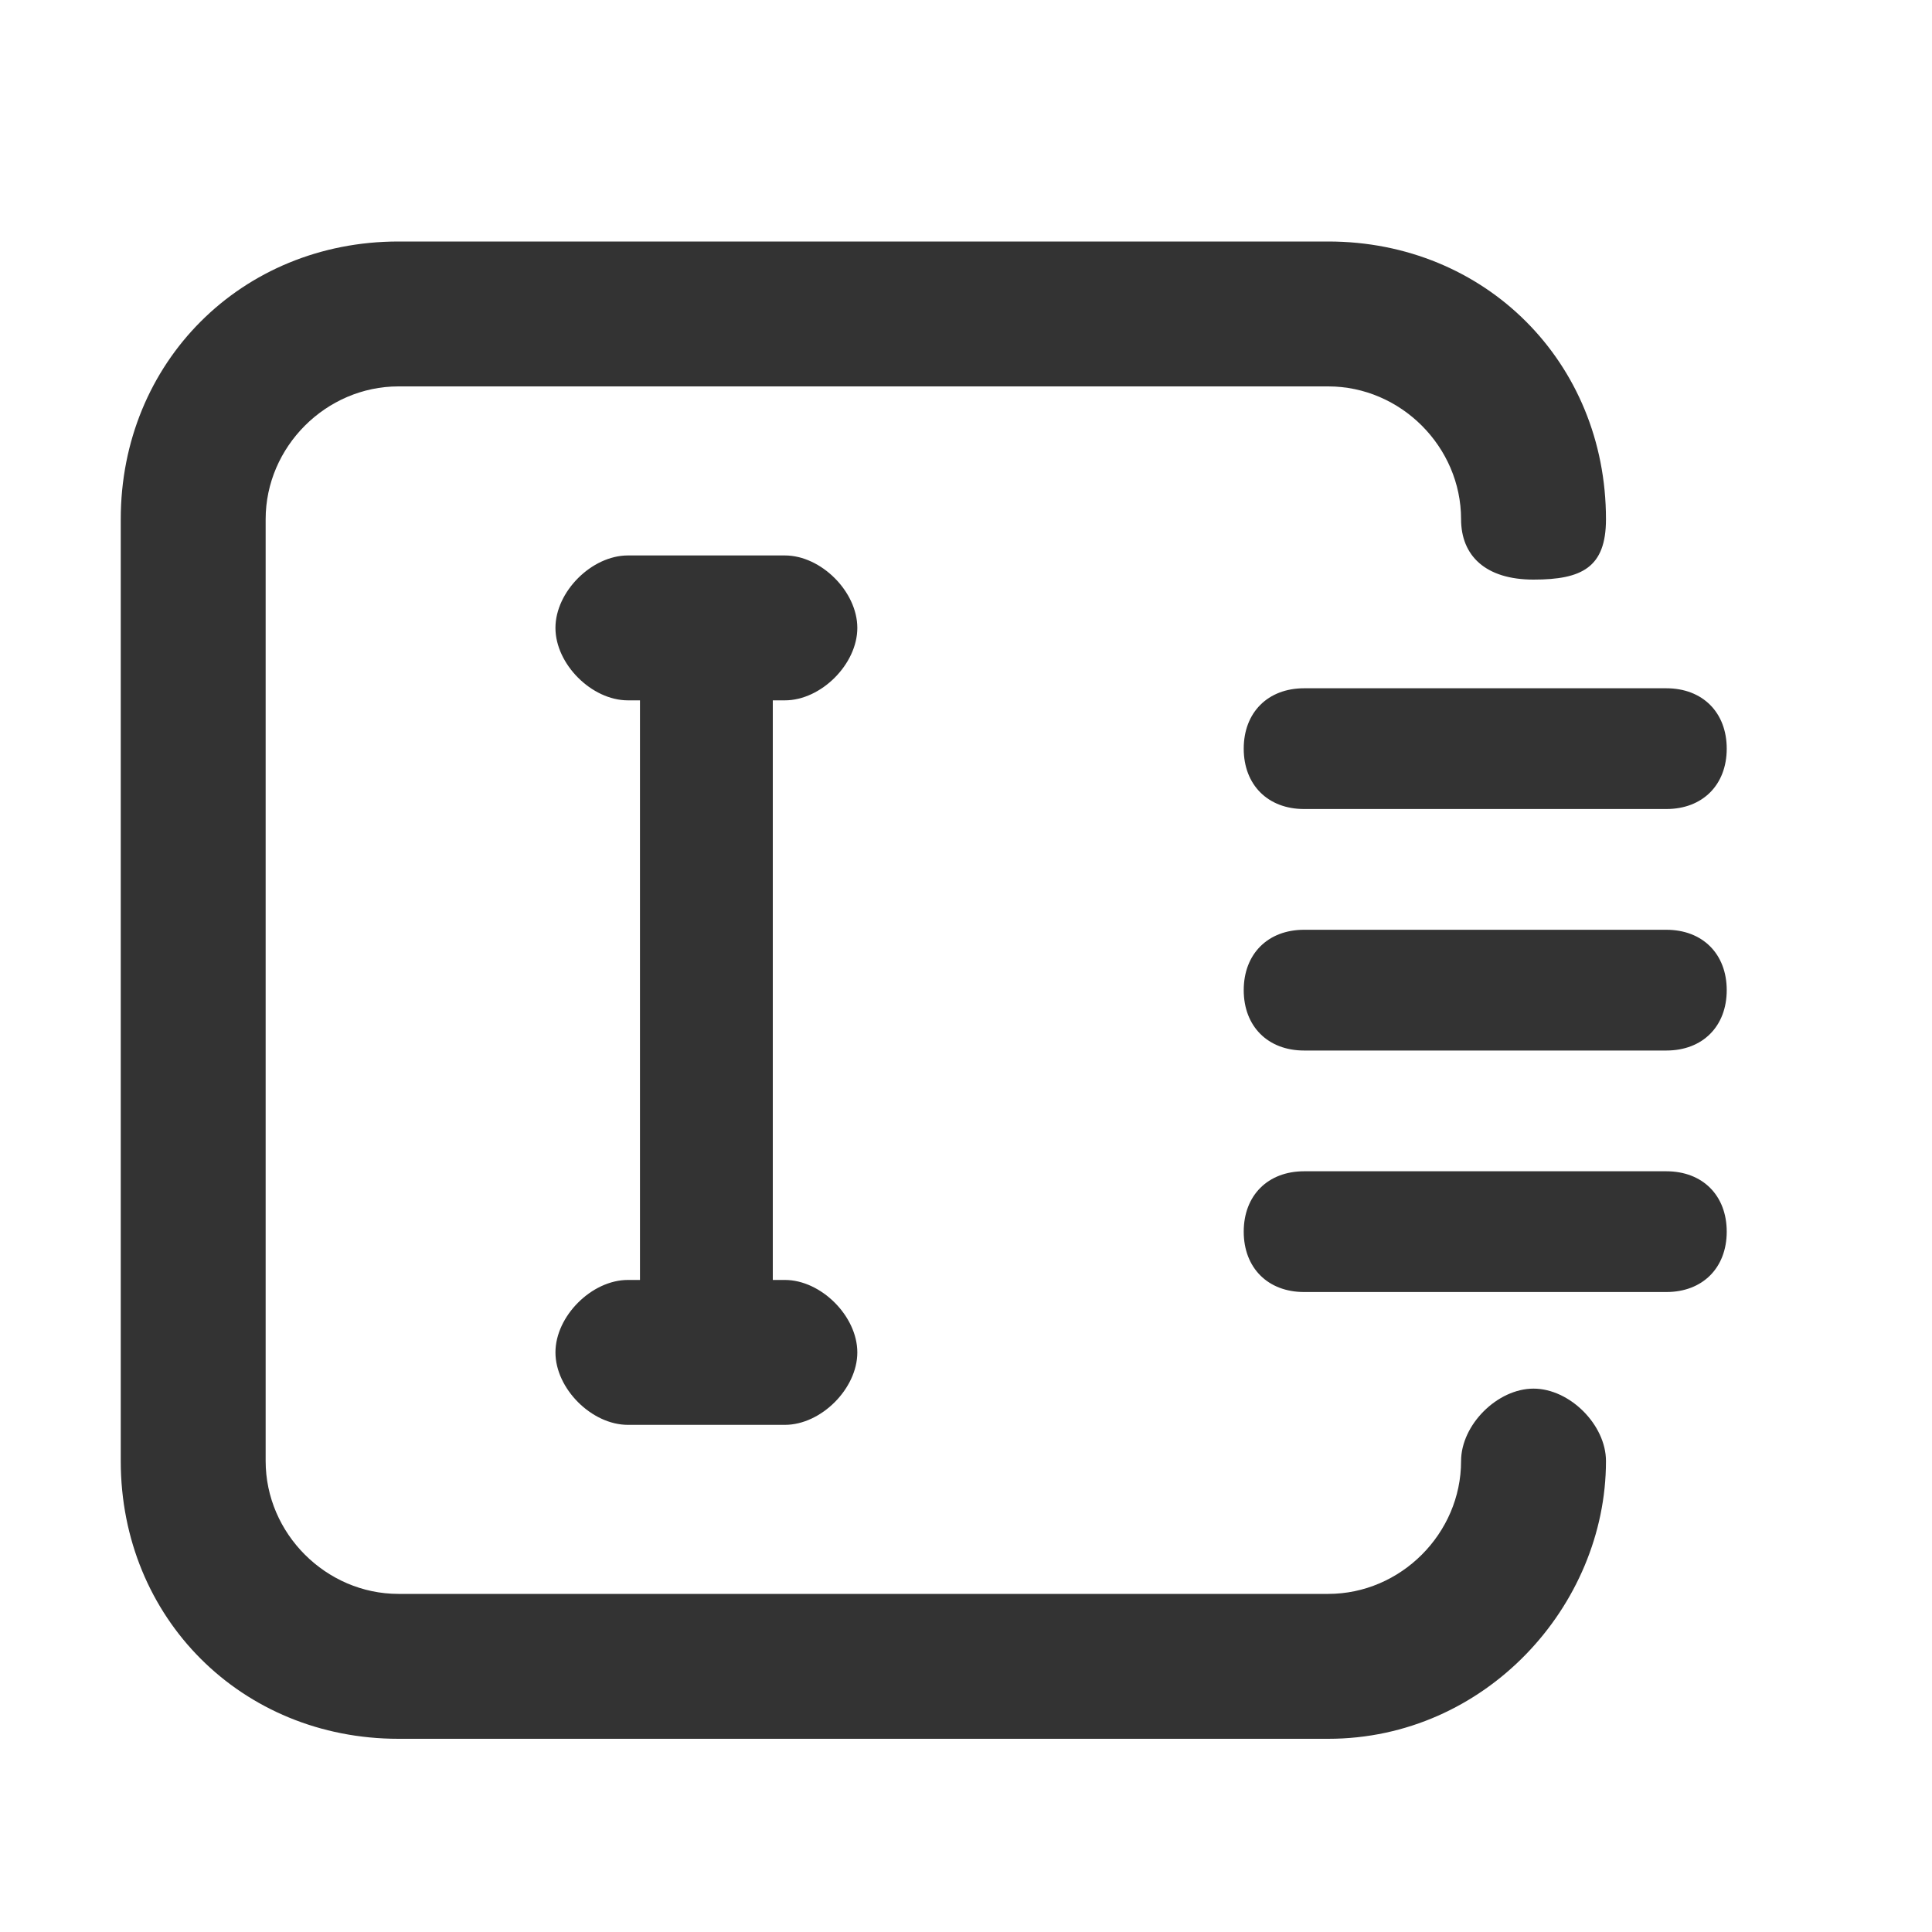
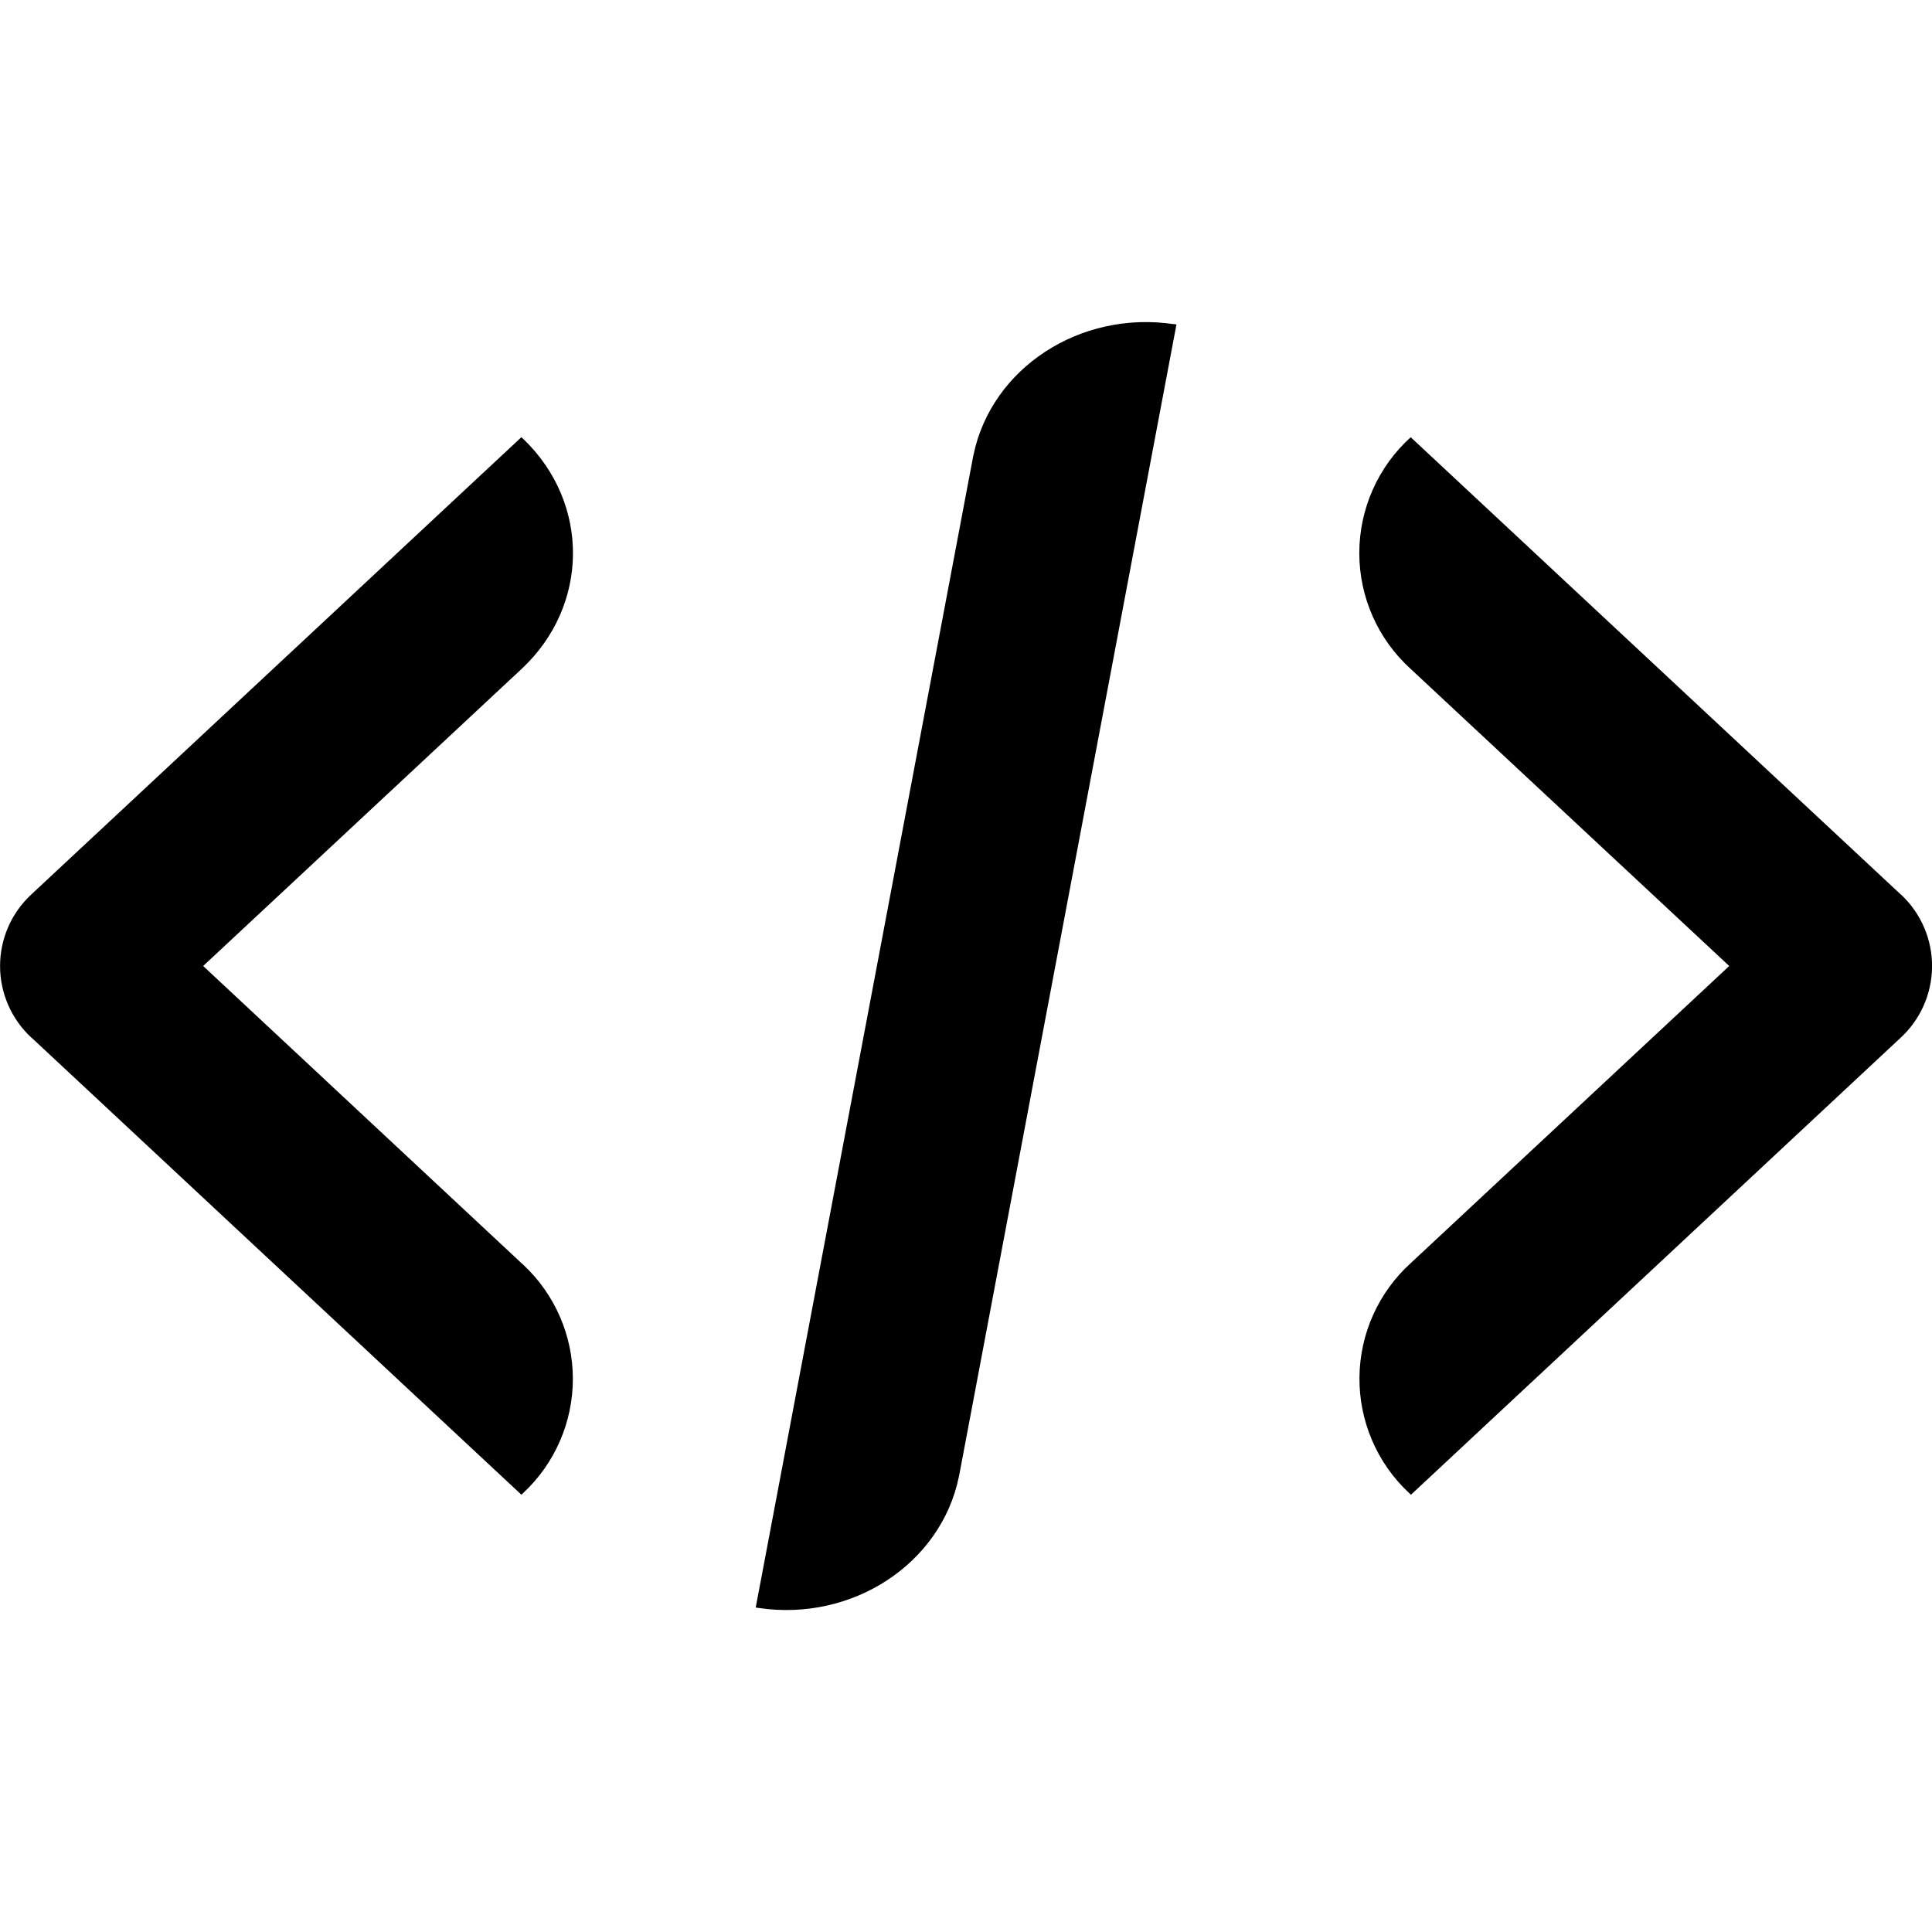
- <svg xmlns="http://www.w3.org/2000/svg" t="1692849277387" class="icon" viewBox="0 0 1024 1024" version="1.1" p-id="2488" width="128" height="128">
-   <path d="M409.6 678.4h6.4c19.2 0 38.4 19.2 38.4 38.4s-19.2 38.4-38.4 38.4H332.8c-19.2 0-38.4-19.2-38.4-38.4s19.2-38.4 38.4-38.4h6.4V371.2h-6.4c-19.2 0-38.4-19.2-38.4-38.4s19.2-38.4 38.4-38.4h83.2c19.2 0 38.4 19.2 38.4 38.4s-19.2 38.4-38.4 38.4h-6.4v307.2z m294.4 243.2H211.2c-83.2 0-147.2-64-147.2-147.2V275.2C64 192 128 128 211.2 128H704c83.2 0 147.2 64 147.2 147.2 0 25.6-12.8 32-38.4 32s-38.4-12.8-38.4-32c0-38.4-32-70.4-70.4-70.4H211.2c-38.4 0-70.4 32-70.4 70.4v499.2c0 38.4 32 70.4 70.4 70.4H704c38.4 0 70.4-32 70.4-70.4 0-19.2 19.2-38.4 38.4-38.4s38.4 19.2 38.4 38.4c0 76.8-64 147.2-147.2 147.2z m-12.8-556.8h192c19.2 0 32 12.8 32 32s-12.8 32-32 32h-192c-19.2 0-32-12.8-32-32s12.8-32 32-32z m0 128h192c19.2 0 32 12.8 32 32s-12.8 32-32 32h-192c-19.2 0-32-12.8-32-32s12.8-32 32-32z m0 128h192c19.2 0 32 12.8 32 32s-12.8 32-32 32h-192c-19.2 0-32-12.8-32-32s12.8-32 32-32z" fill="#333333" p-id="2489" />
+ <svg xmlns="http://www.w3.org/2000/svg" t="1693552420422" class="icon" viewBox="0 0 1024 1024" version="1.1" p-id="24415" width="128" height="128">
+   <path d="M622.069 171.804c-49.607-7.396-96.54 23.268-106.098 69.291l-0.284 1.365L400.544 852.025l1.536 0.228c49.607 7.396 96.54-23.324 106.098-69.348l0.284-1.365L623.548 171.975l-1.536-0.228zM276.355 231.708L17.113 473.6l-0.683 0.626a51.712 51.712 0 0 0 0 75.548l0.683 0.569 259.243 241.892 1.081-1.024a82.716 82.716 0 0 0 0-120.775l-1.138-1.024L107.68 512l168.732-157.412c36.011-33.564 36.352-87.836 1.081-121.799l-1.138-1.024z m471.381 0a82.83 82.83 0 0 0 0 122.88L916.526 512l-168.732 157.412a82.773 82.773 0 0 0-1.081 121.799l1.138 1.024L1006.979 550.4a51.769 51.769 0 0 0 0.683-76.174l-0.683-0.569-259.243-241.892z" fill="#000000" p-id="24416" />
</svg>
